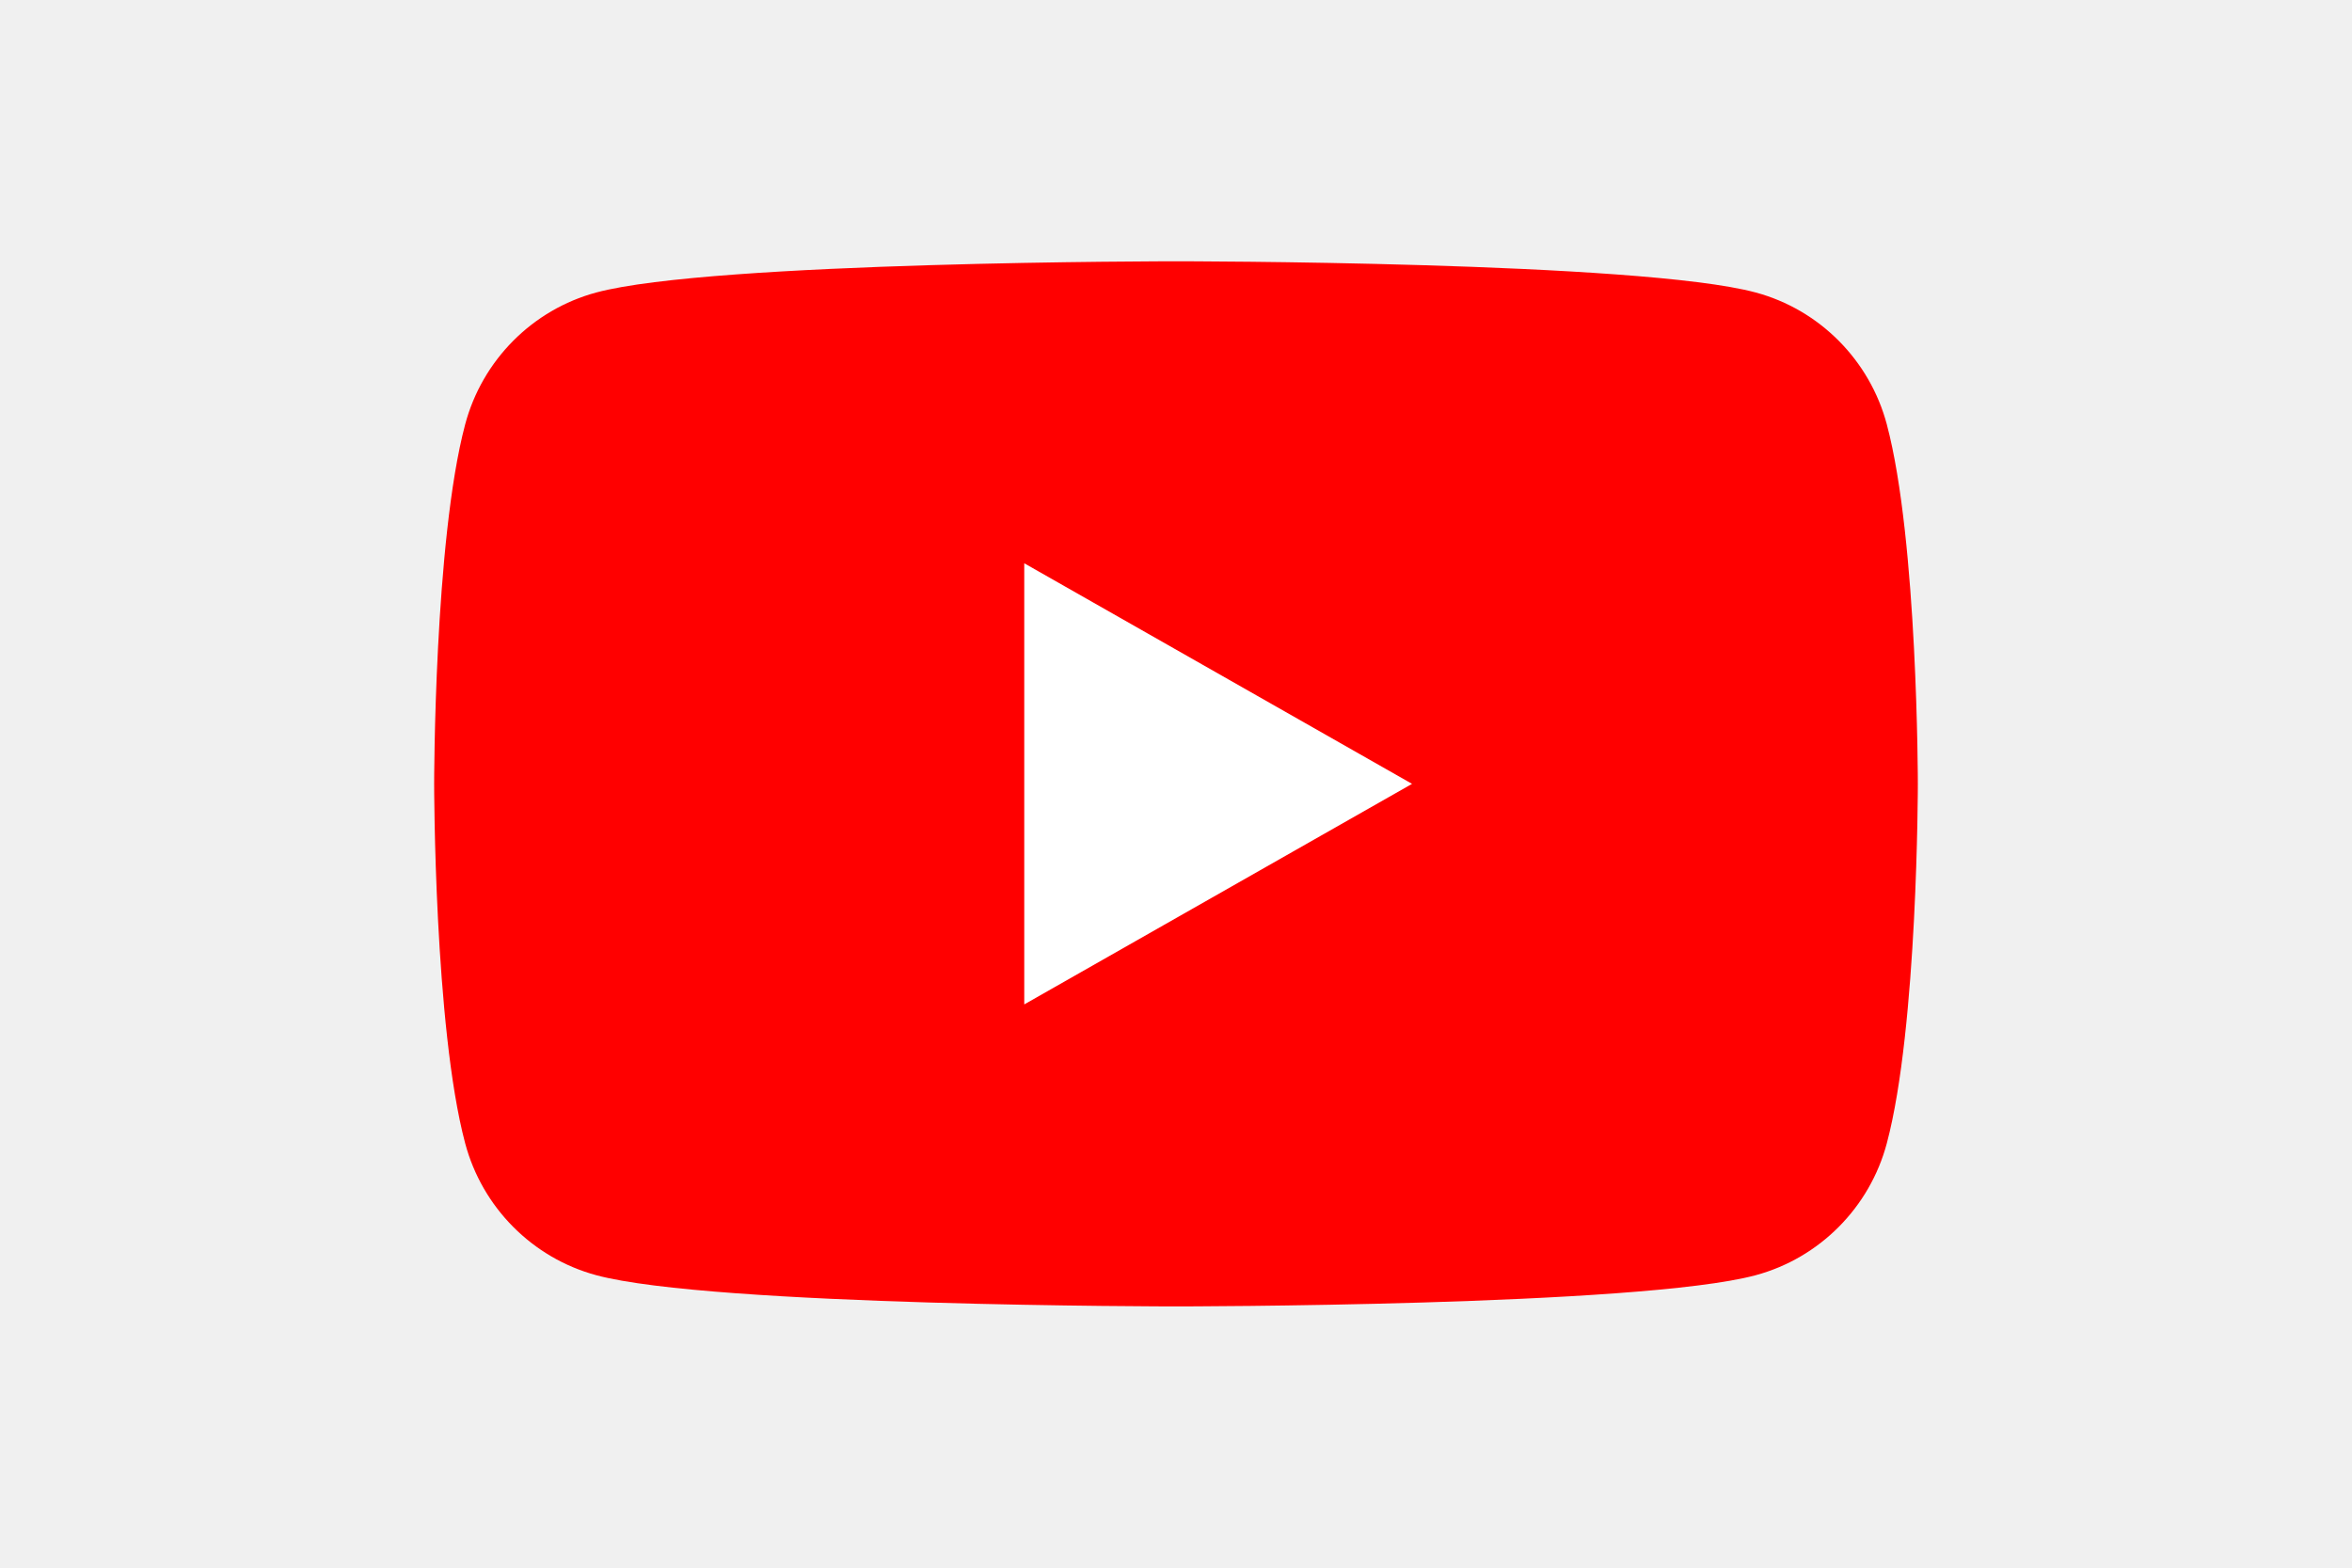
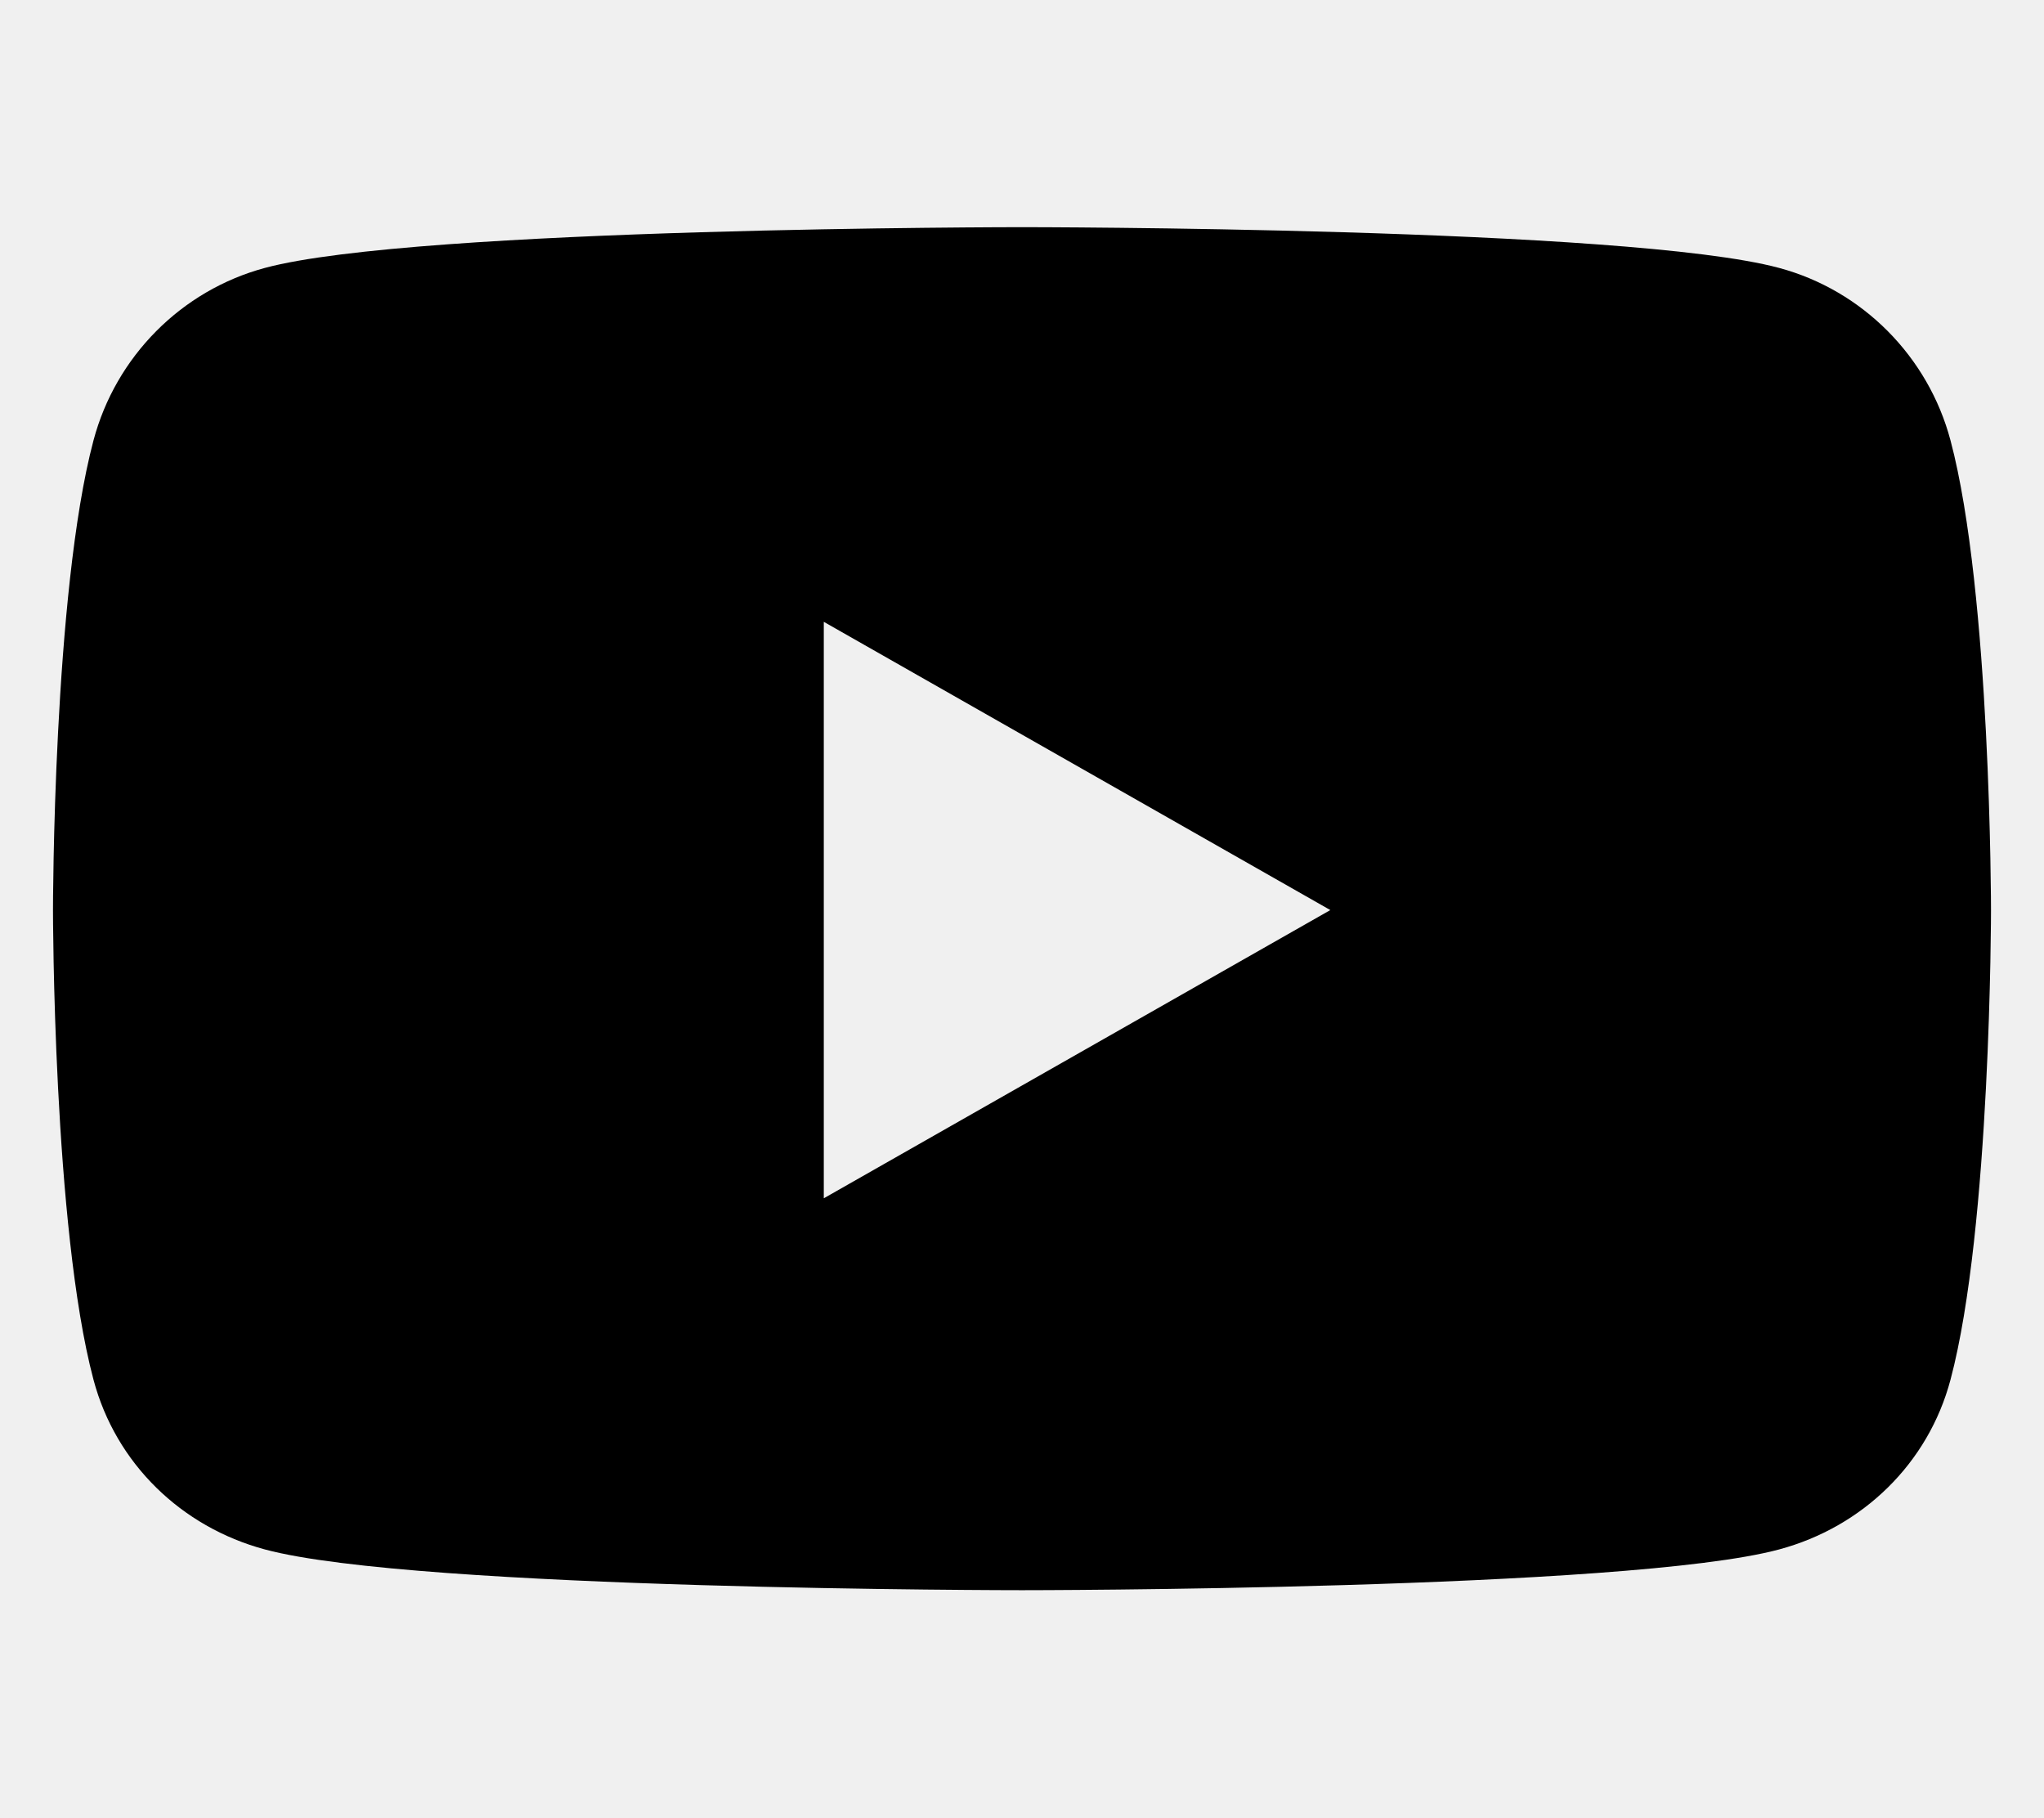
- <svg xmlns="http://www.w3.org/2000/svg" height="800" width="1200" viewBox="-35.2 -41.333 305.067 248">
-   <path d="M229.763 25.817c-2.699-10.162-10.65-18.165-20.748-20.881C190.716 0 117.333 0 117.333 0S43.951 0 25.651 4.936C15.553 7.652 7.6 15.655 4.903 25.817 0 44.236 0 82.667 0 82.667s0 38.429 4.903 56.85C7.6 149.68 15.553 157.681 25.65 160.4c18.3 4.934 91.682 4.934 91.682 4.934s73.383 0 91.682-4.934c10.098-2.718 18.049-10.72 20.748-20.882 4.904-18.421 4.904-56.85 4.904-56.85s0-38.431-4.904-56.85" fill="red" />
-   <path d="M93.333 117.559l61.333-34.89-61.333-34.894z" fill="#fff" />
+ <svg xmlns="http://www.w3.org/2000/svg" viewBox="0 0 576 512">
+   <path d="M549.655 124.083c-6.281-23.65-24.787-42.276-48.284-48.597C458.781 64 288 64 288 64S117.22 64 74.629 75.486c-23.497 6.322-42.003 24.947-48.284 48.597-11.412 42.867-11.412 132.305-11.412 132.305s0 89.438 11.412 132.305c6.281 23.65 24.787 41.5 48.284 47.821C117.22 448 288 448 288 448s170.78 0 213.371-11.486c23.497-6.321 42.003-24.171 48.284-47.821 11.412-42.867 11.412-132.305 11.412-132.305s0-89.438-11.412-132.305zm-317.51 213.508V175.185l142.739 81.205-142.739 81.201z" />
</svg>
